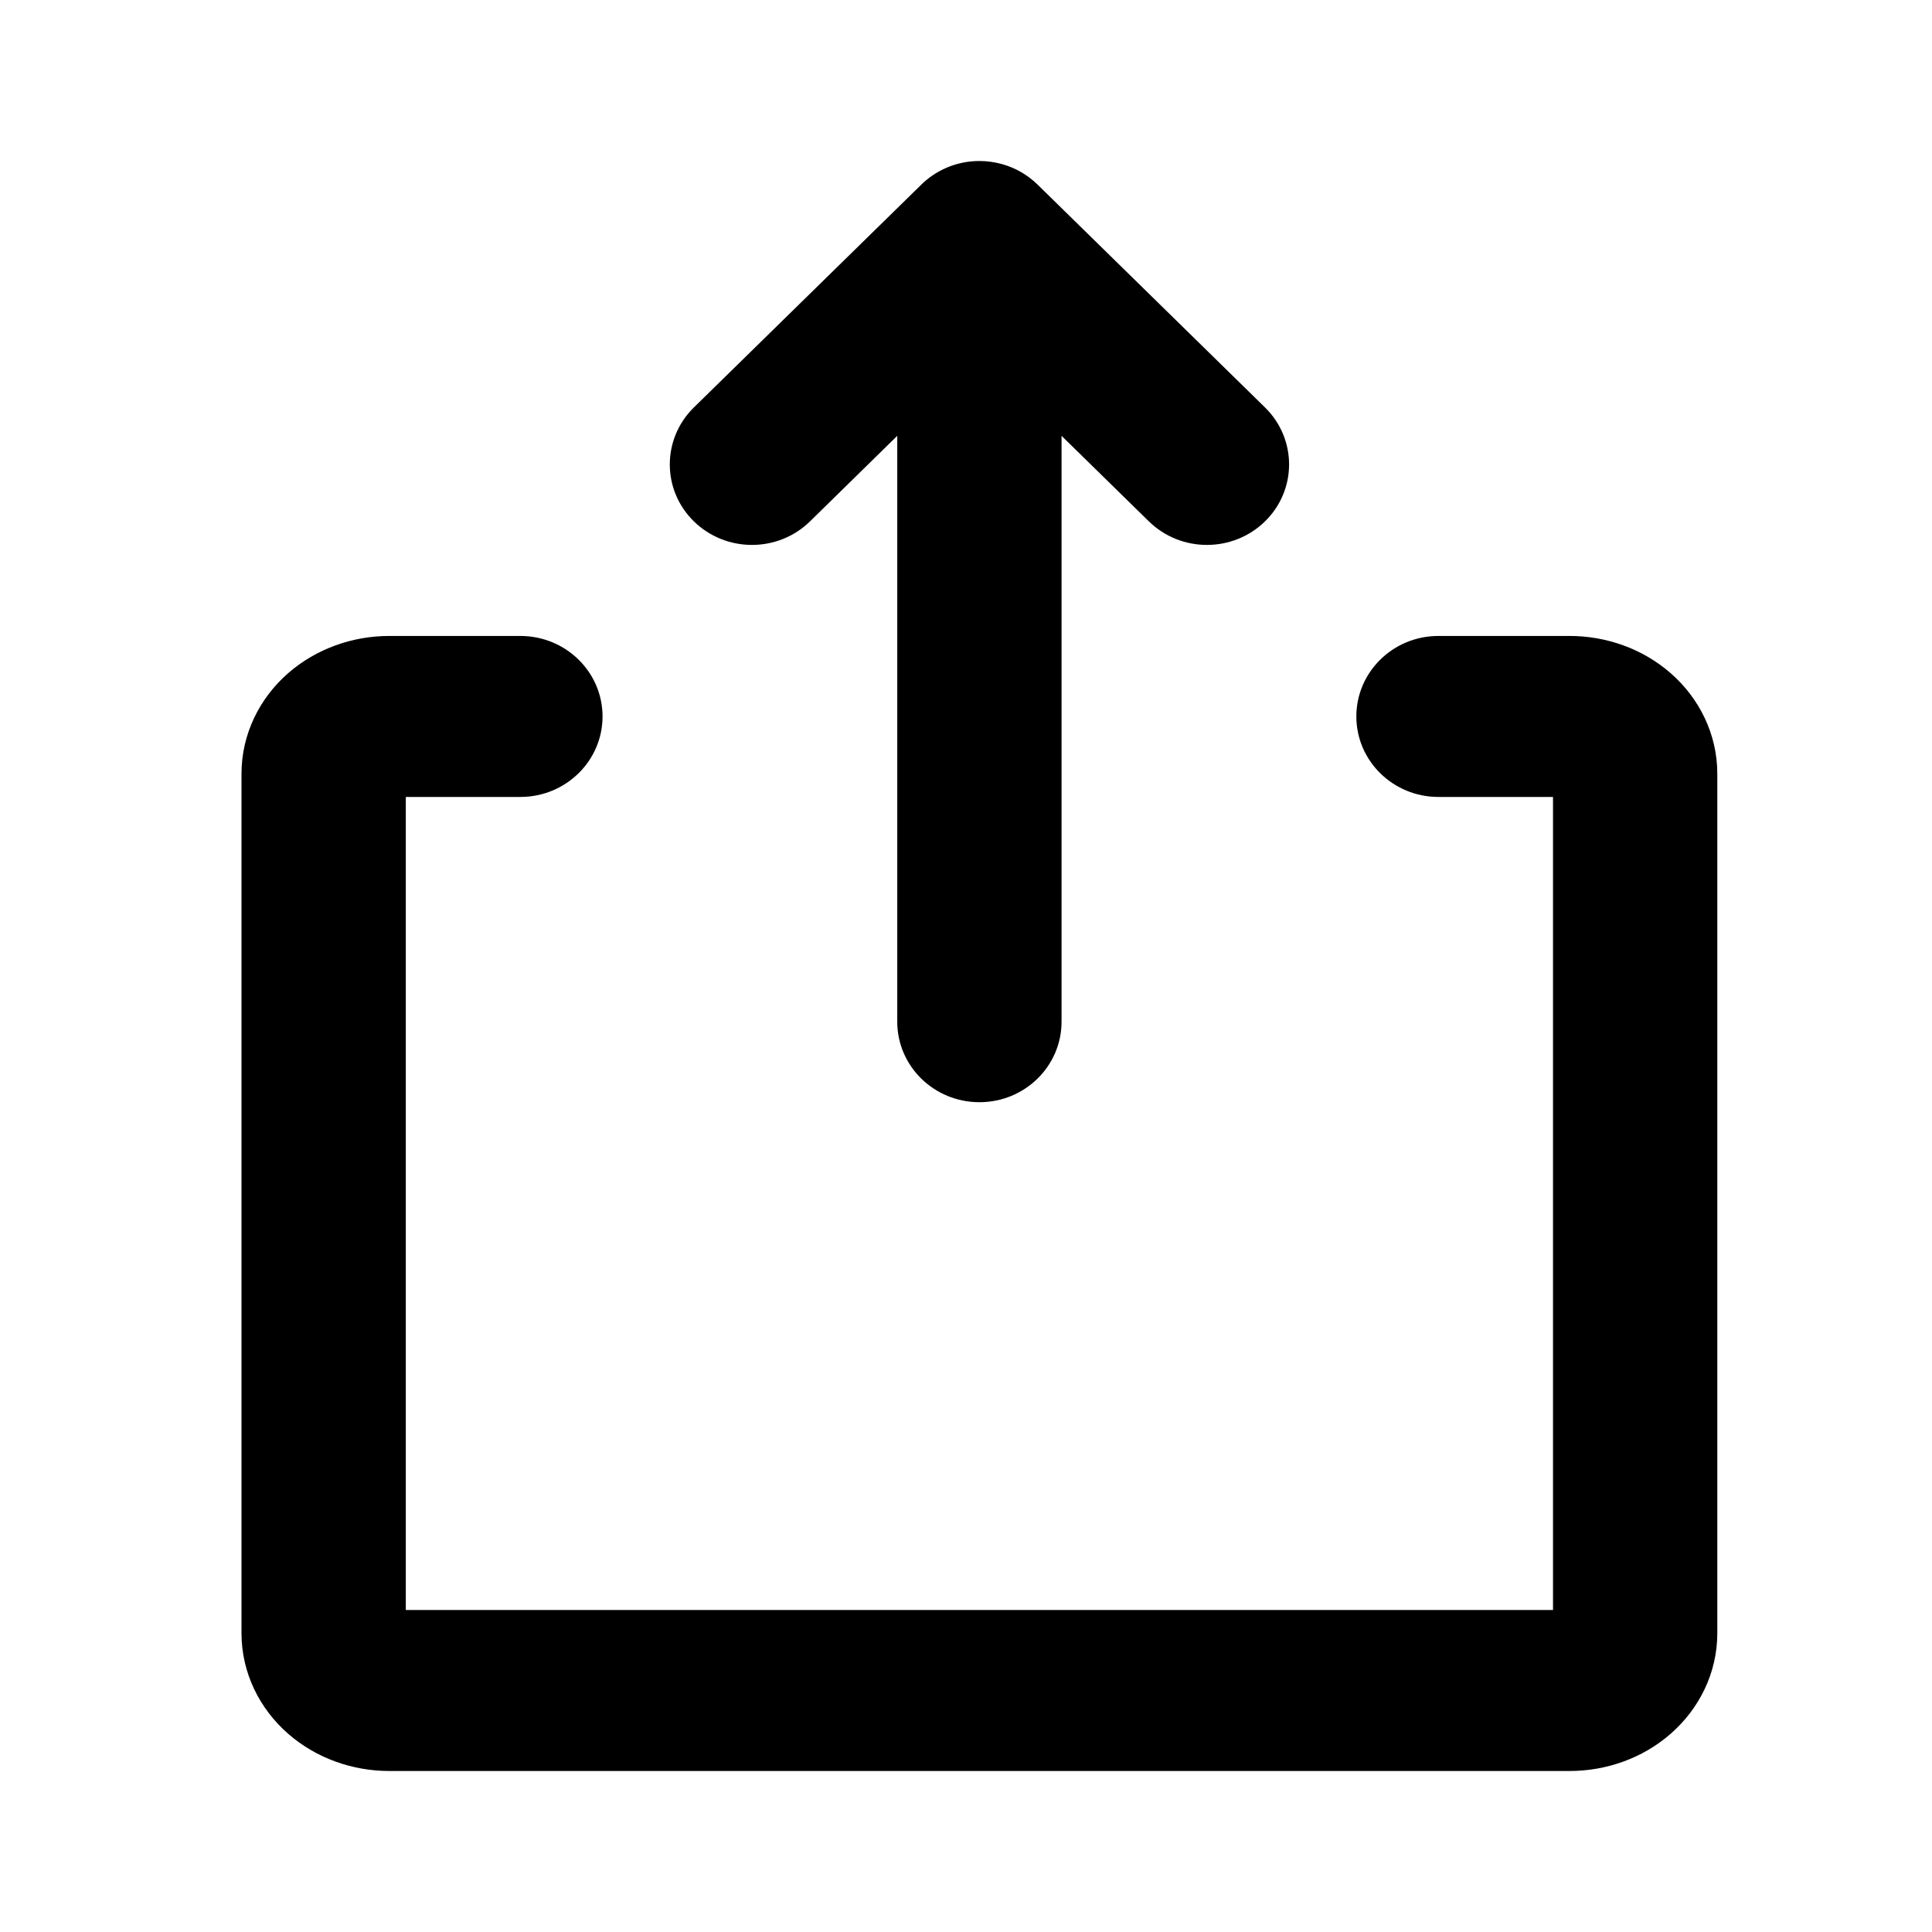
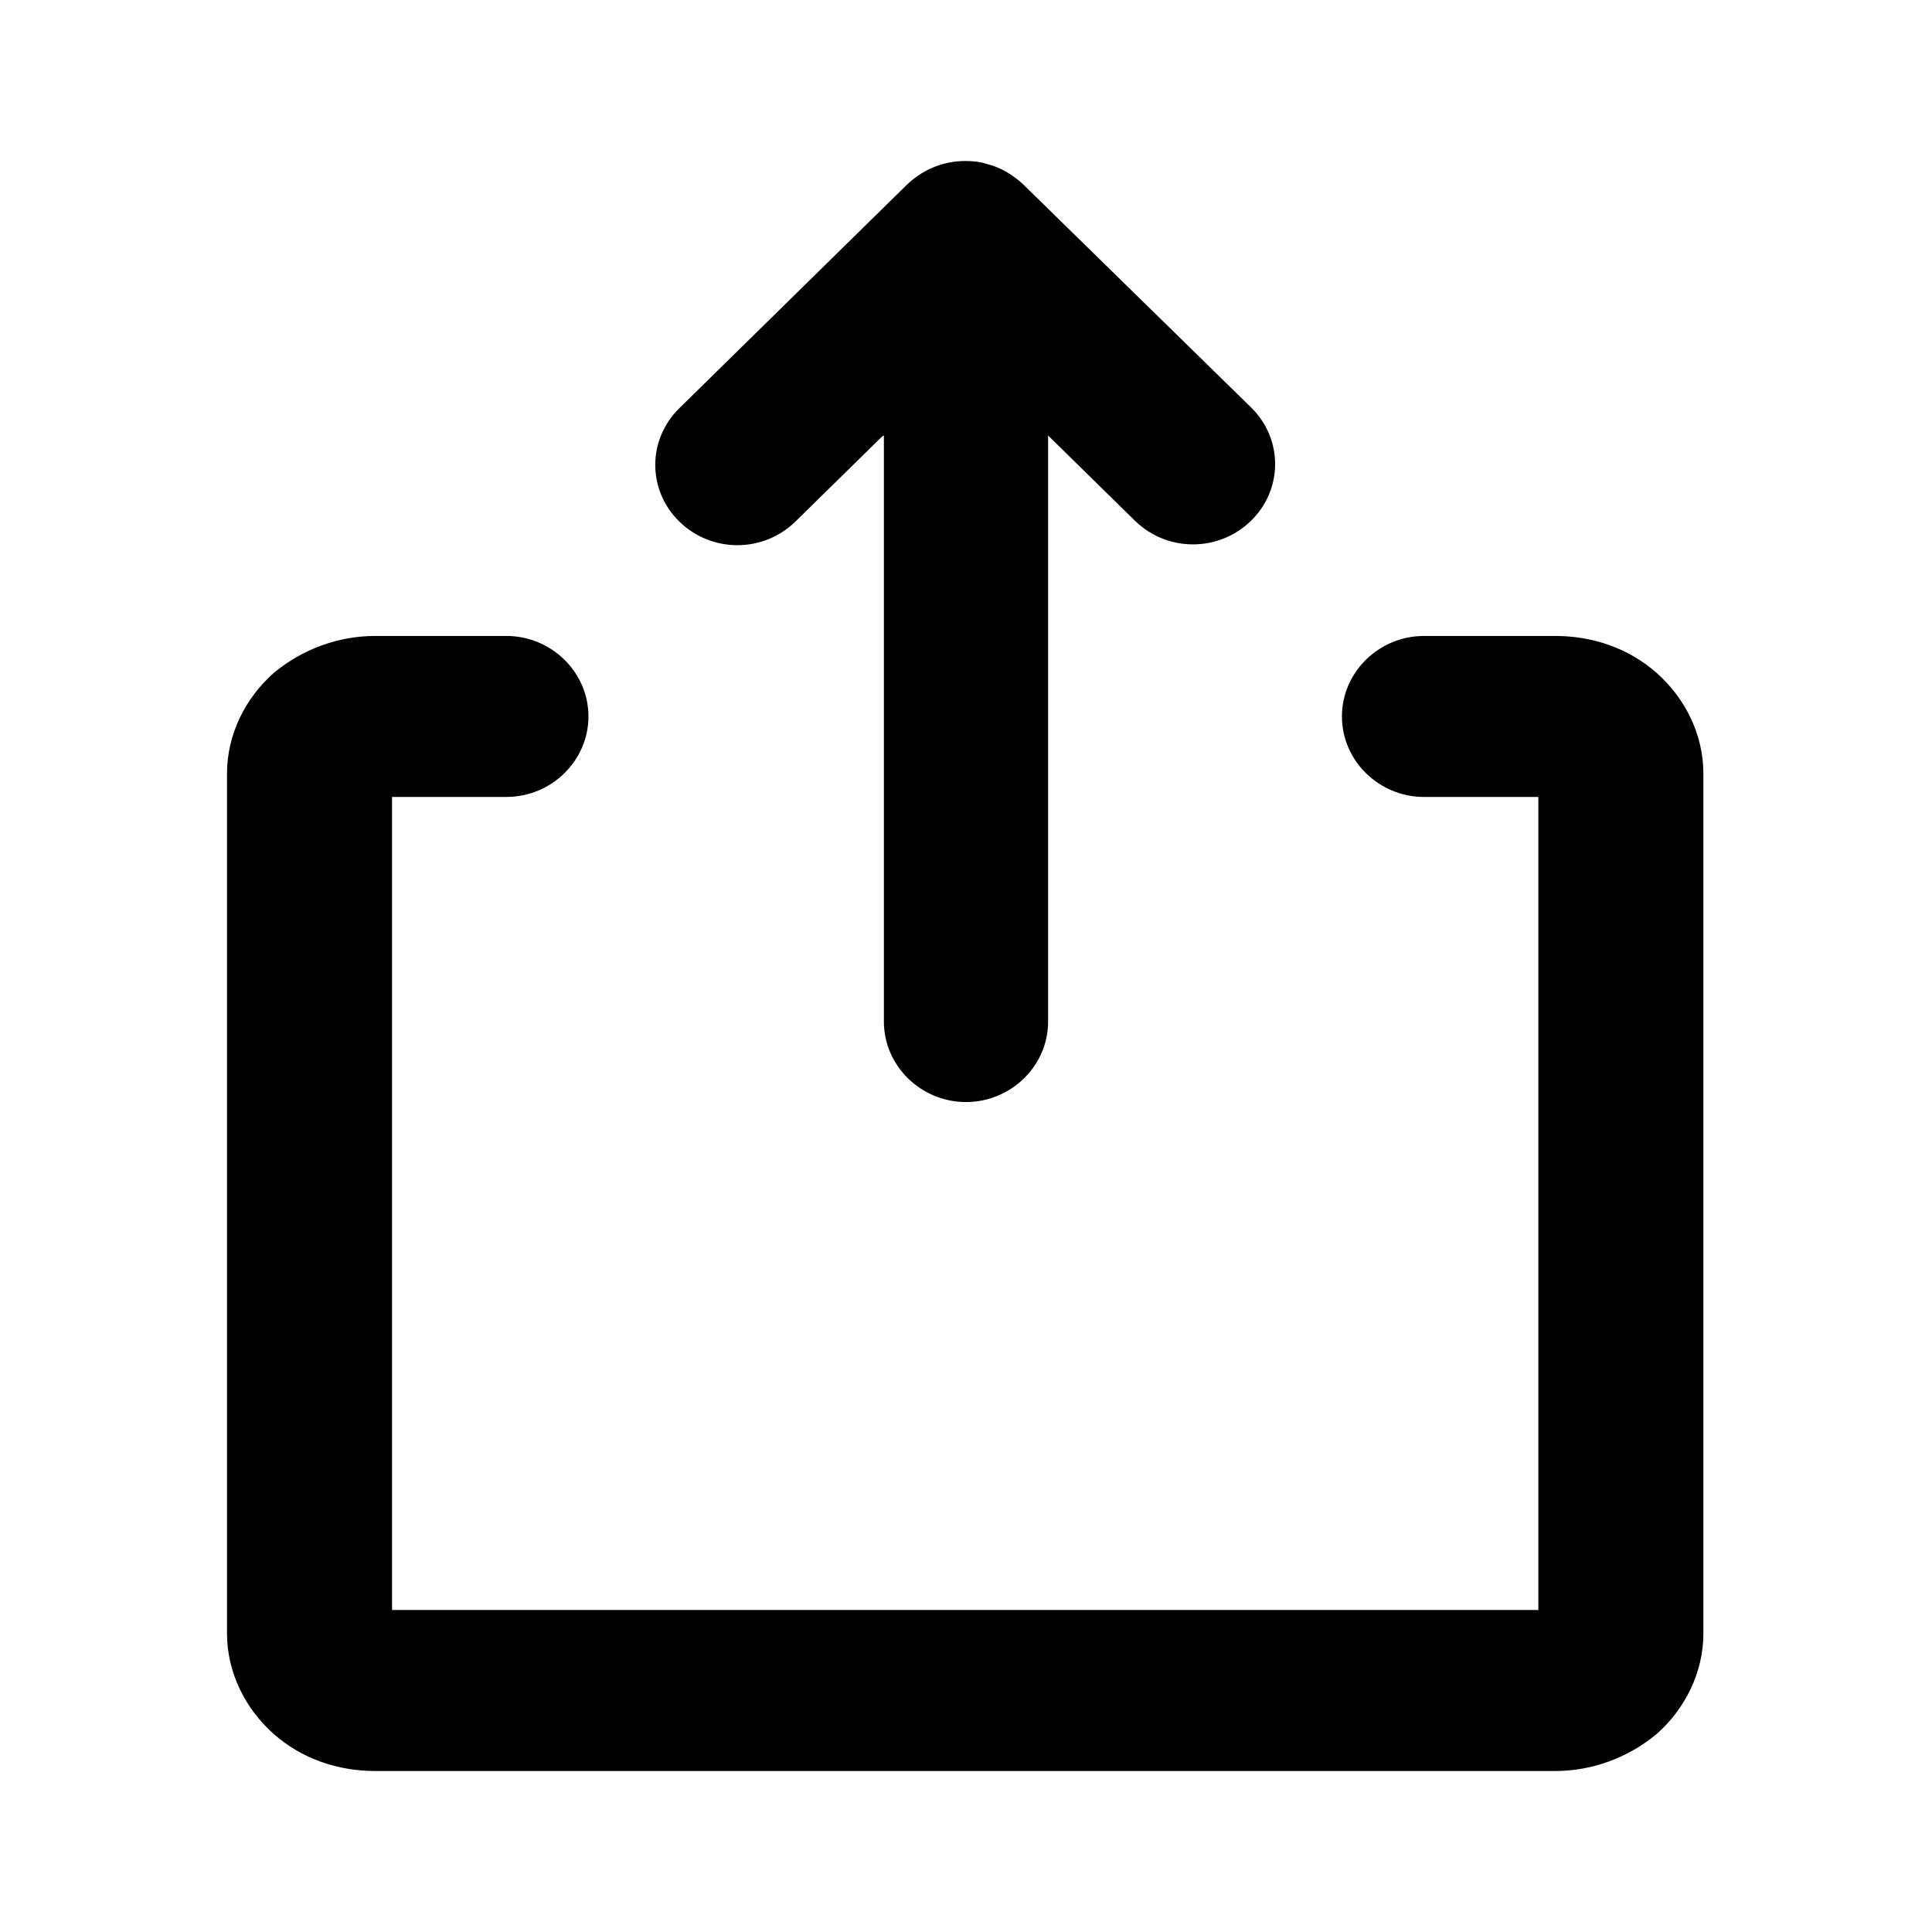
<svg xmlns="http://www.w3.org/2000/svg" viewBox="0 0 24 24" data-title="ShareiOS" fill="currentColor" stroke="none">
-   <path d="M11.146 5.414V12.692C11.146 13.245 11.603 13.692 12.167 13.692C12.73 13.692 13.187 13.245 13.187 12.692V5.414L14.271 6.476C14.67 6.867 15.316 6.867 15.715 6.476C16.113 6.086 16.113 5.453 15.715 5.062L12.889 2.293C12.762 2.169 12.61 2.084 12.449 2.039C12.359 2.014 12.265 2 12.167 2C11.878 2 11.617 2.118 11.431 2.307L8.619 5.062C8.221 5.453 8.221 6.086 8.619 6.476C9.018 6.867 9.664 6.867 10.063 6.476L11.146 5.414Z" />
-   <path d="M5.041 9.9H6.464C7.028 9.9 7.485 9.452 7.485 8.9C7.485 8.348 7.028 7.9 6.464 7.9H4.835C4.384 7.9 3.931 8.056 3.58 8.362C3.225 8.672 3 9.119 3 9.612V20.288C3 20.782 3.225 21.228 3.58 21.538C3.931 21.844 4.384 22 4.835 22H19.498C19.95 22 20.403 21.844 20.753 21.538C21.108 21.228 21.333 20.782 21.333 20.288V9.612C21.333 9.119 21.108 8.672 20.753 8.362C20.403 8.056 19.95 7.9 19.498 7.9H17.869C17.305 7.9 16.849 8.348 16.849 8.9C16.849 9.452 17.305 9.9 17.869 9.9H19.292V20H5.041V9.9Z" />
+   <path d="m10.98,5.41v7.28c0,.55.46,1,1.02,1s1.02-.45,1.02-1v-7.28l1.08,1.06c.4.39,1.04.39,1.44,0,.4-.39.4-1.02,0-1.41l-2.83-2.77c-.13-.12-.28-.21-.44-.25-.09-.03-.18-.04-.28-.04-.29,0-.55.12-.74.31l-2.81,2.76c-.4.39-.4,1.02,0,1.41.4.39,1.04.39,1.44,0l1.08-1.06Z" />
+   <path d="m4.87,9.9h1.42c.56,0,1.02-.45,1.02-1s-.46-1-1.02-1h-1.63c-.45,0-.9.16-1.26.46-.35.31-.58.76-.58,1.25v10.68c0,.49.23.94.58,1.25.35.31.8.46,1.26.46h14.66c.45,0,.9-.16,1.26-.46.35-.31.58-.76.58-1.25v-10.68c0-.49-.23-.94-.58-1.25-.35-.31-.8-.46-1.26-.46h-1.63c-.56,0-1.02.45-1.02,1s.46,1,1.02,1h1.42v10.1H4.87v-10.1Z" />
</svg>
